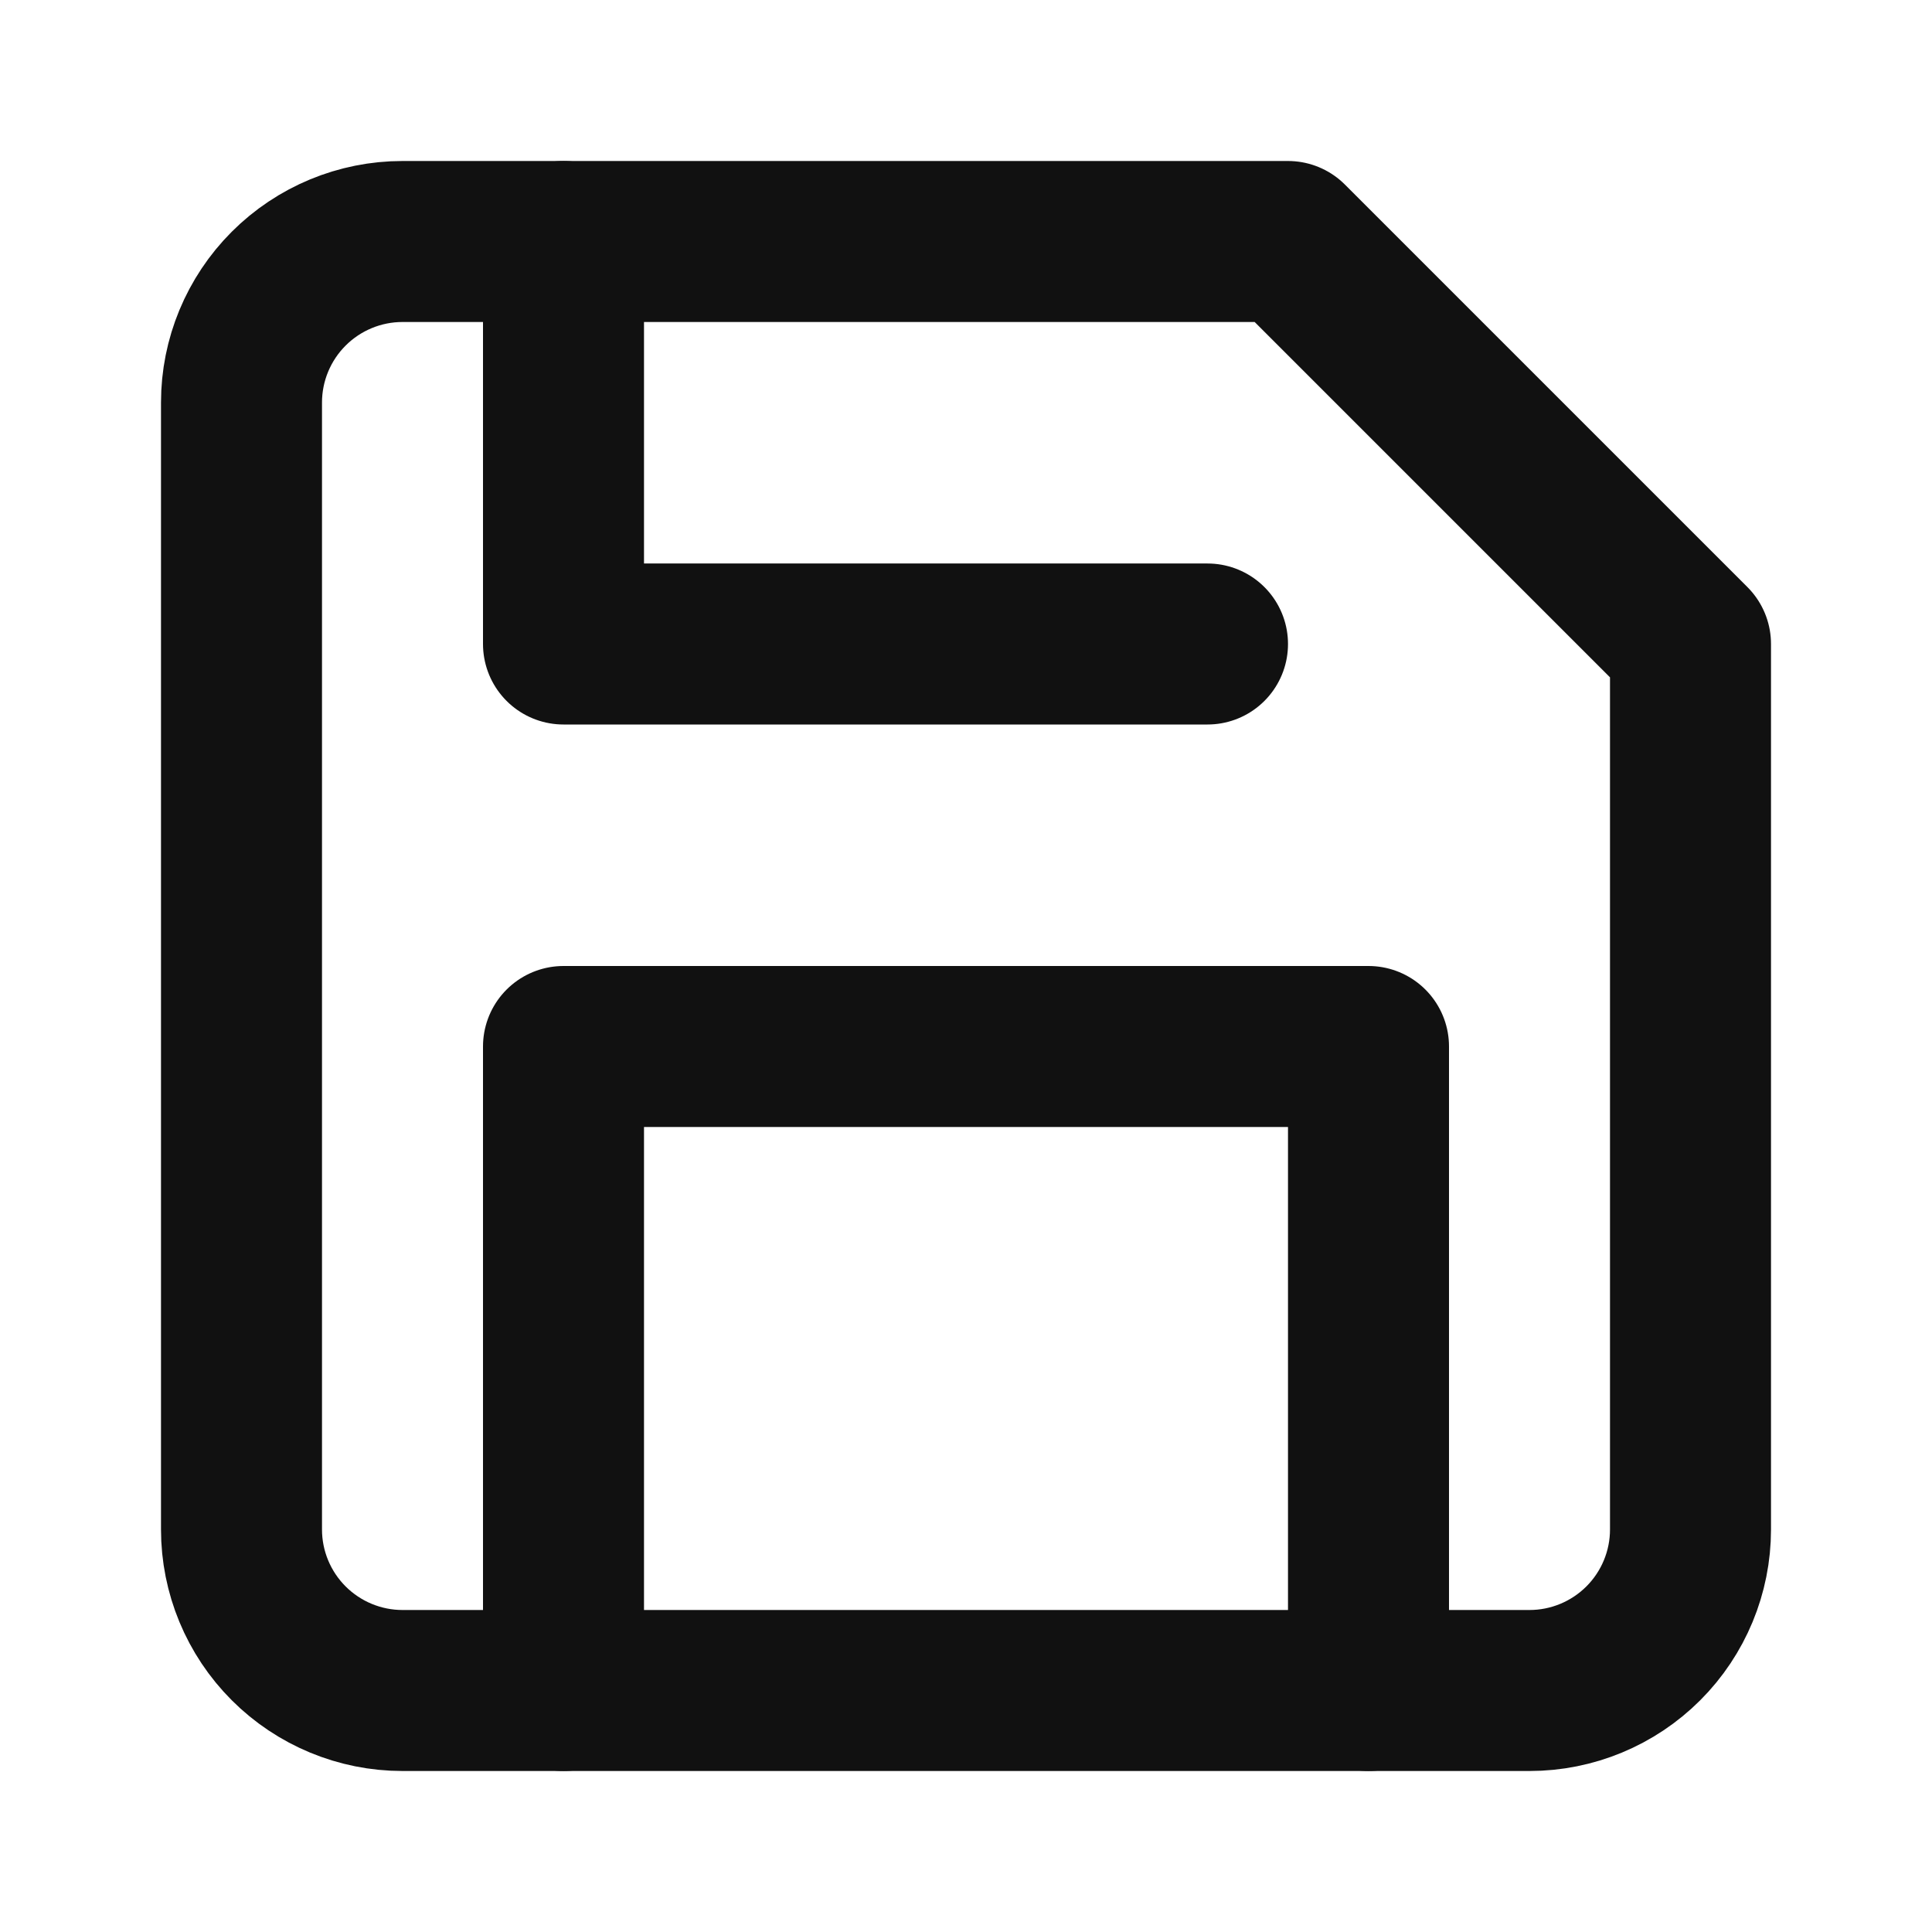
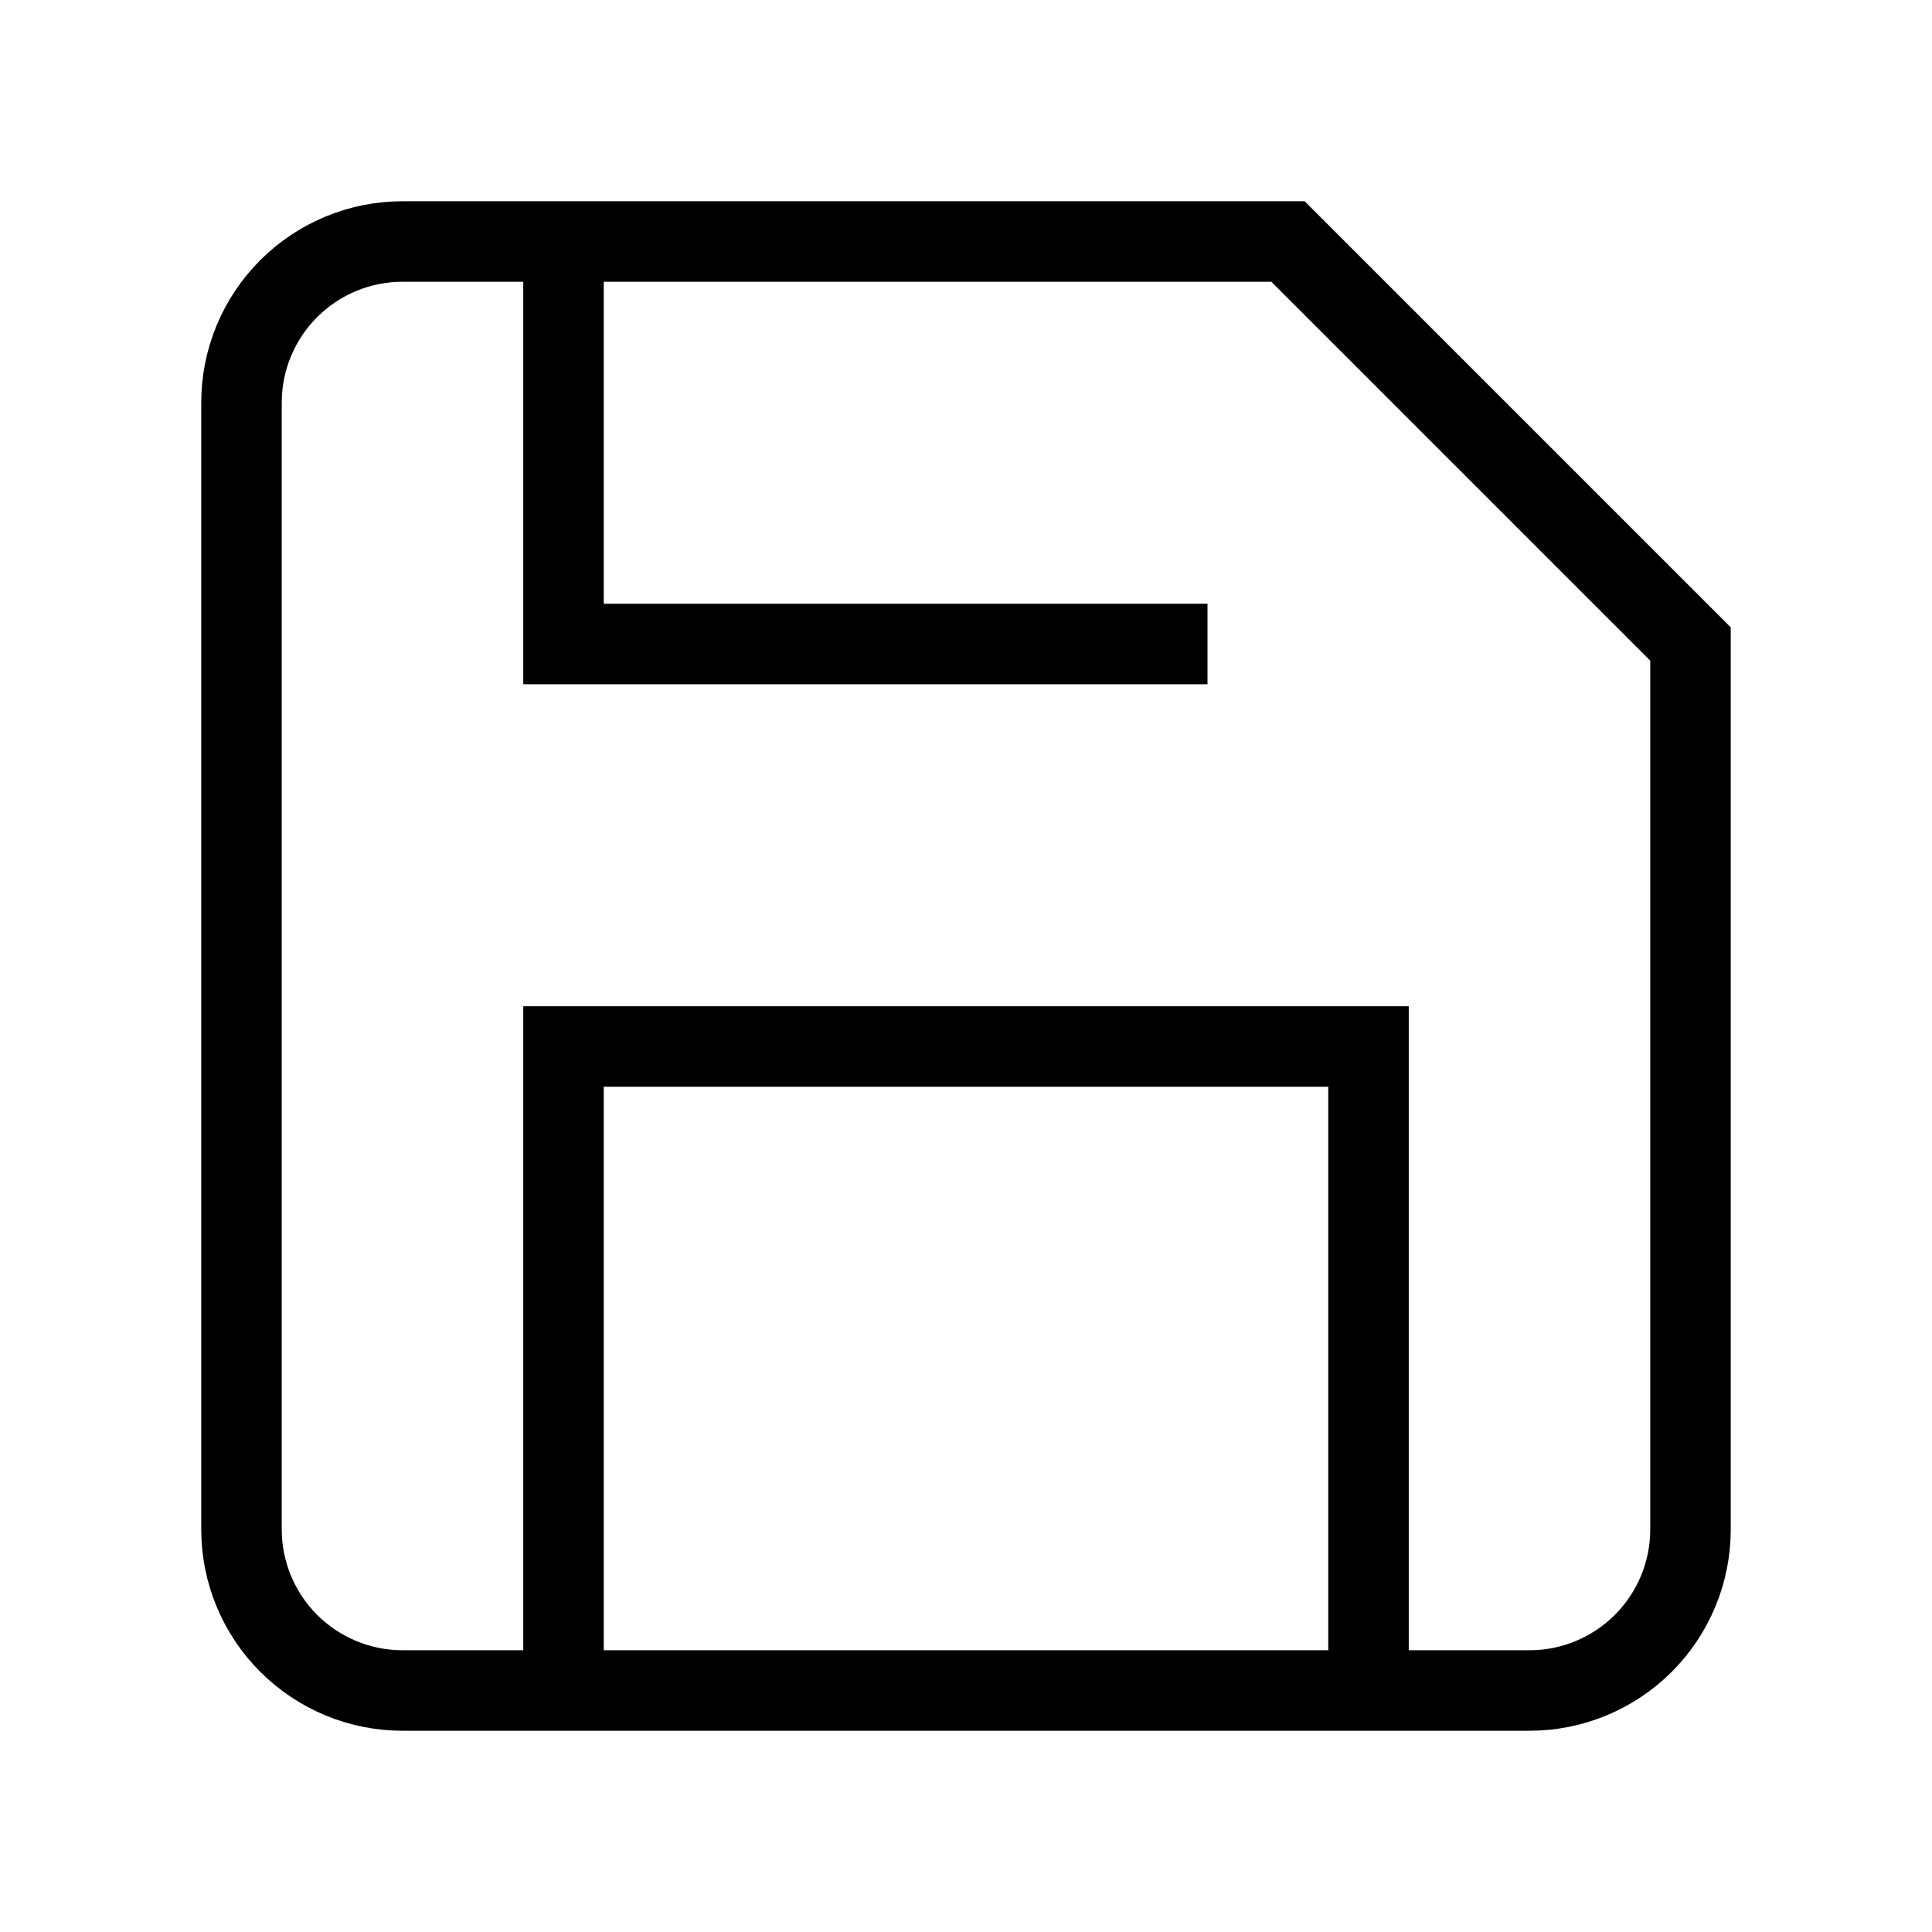
- <svg xmlns="http://www.w3.org/2000/svg" width="24" height="24" viewBox="0 0 24 24" fill="none">
-   <path d="M19 21H5C4.47 21 3.961 20.789 3.586 20.414C3.211 20.039 3 19.53 3 19V5C3 4.47 3.211 3.961 3.586 3.586C3.961 3.211 4.47 3 5 3H16L21 8V19C21 19.53 20.789 20.039 20.414 20.414C20.039 20.789 19.53 21 19 21Z" stroke="#111111" stroke-width="2" stroke-linecap="round" stroke-linejoin="round" />
-   <path d="M17 21V13H7V21" stroke="#111111" stroke-width="2" stroke-linecap="round" stroke-linejoin="round" />
-   <path d="M7 3V8H15" stroke="#111111" stroke-width="2" stroke-linecap="round" stroke-linejoin="round" />
+ <svg xmlns="http://www.w3.org/2000/svg" width="24" height="24" viewBox="0 0 24 24" stroke="#000000" stroke-width="1" fill="none">
+   <path d="M19 21H5C4.47 21 3.961 20.789 3.586 20.414C3.211 20.039 3 19.53 3 19V5C3 4.47 3.211 3.961 3.586 3.586C3.961 3.211 4.47 3 5 3H16L21 8V19C21 19.53 20.789 20.039 20.414 20.414C20.039 20.789 19.53 21 19 21Z" />
+   <path d="M17 21V13H7V21" />
+   <path d="M7 3V8H15" />
</svg>
